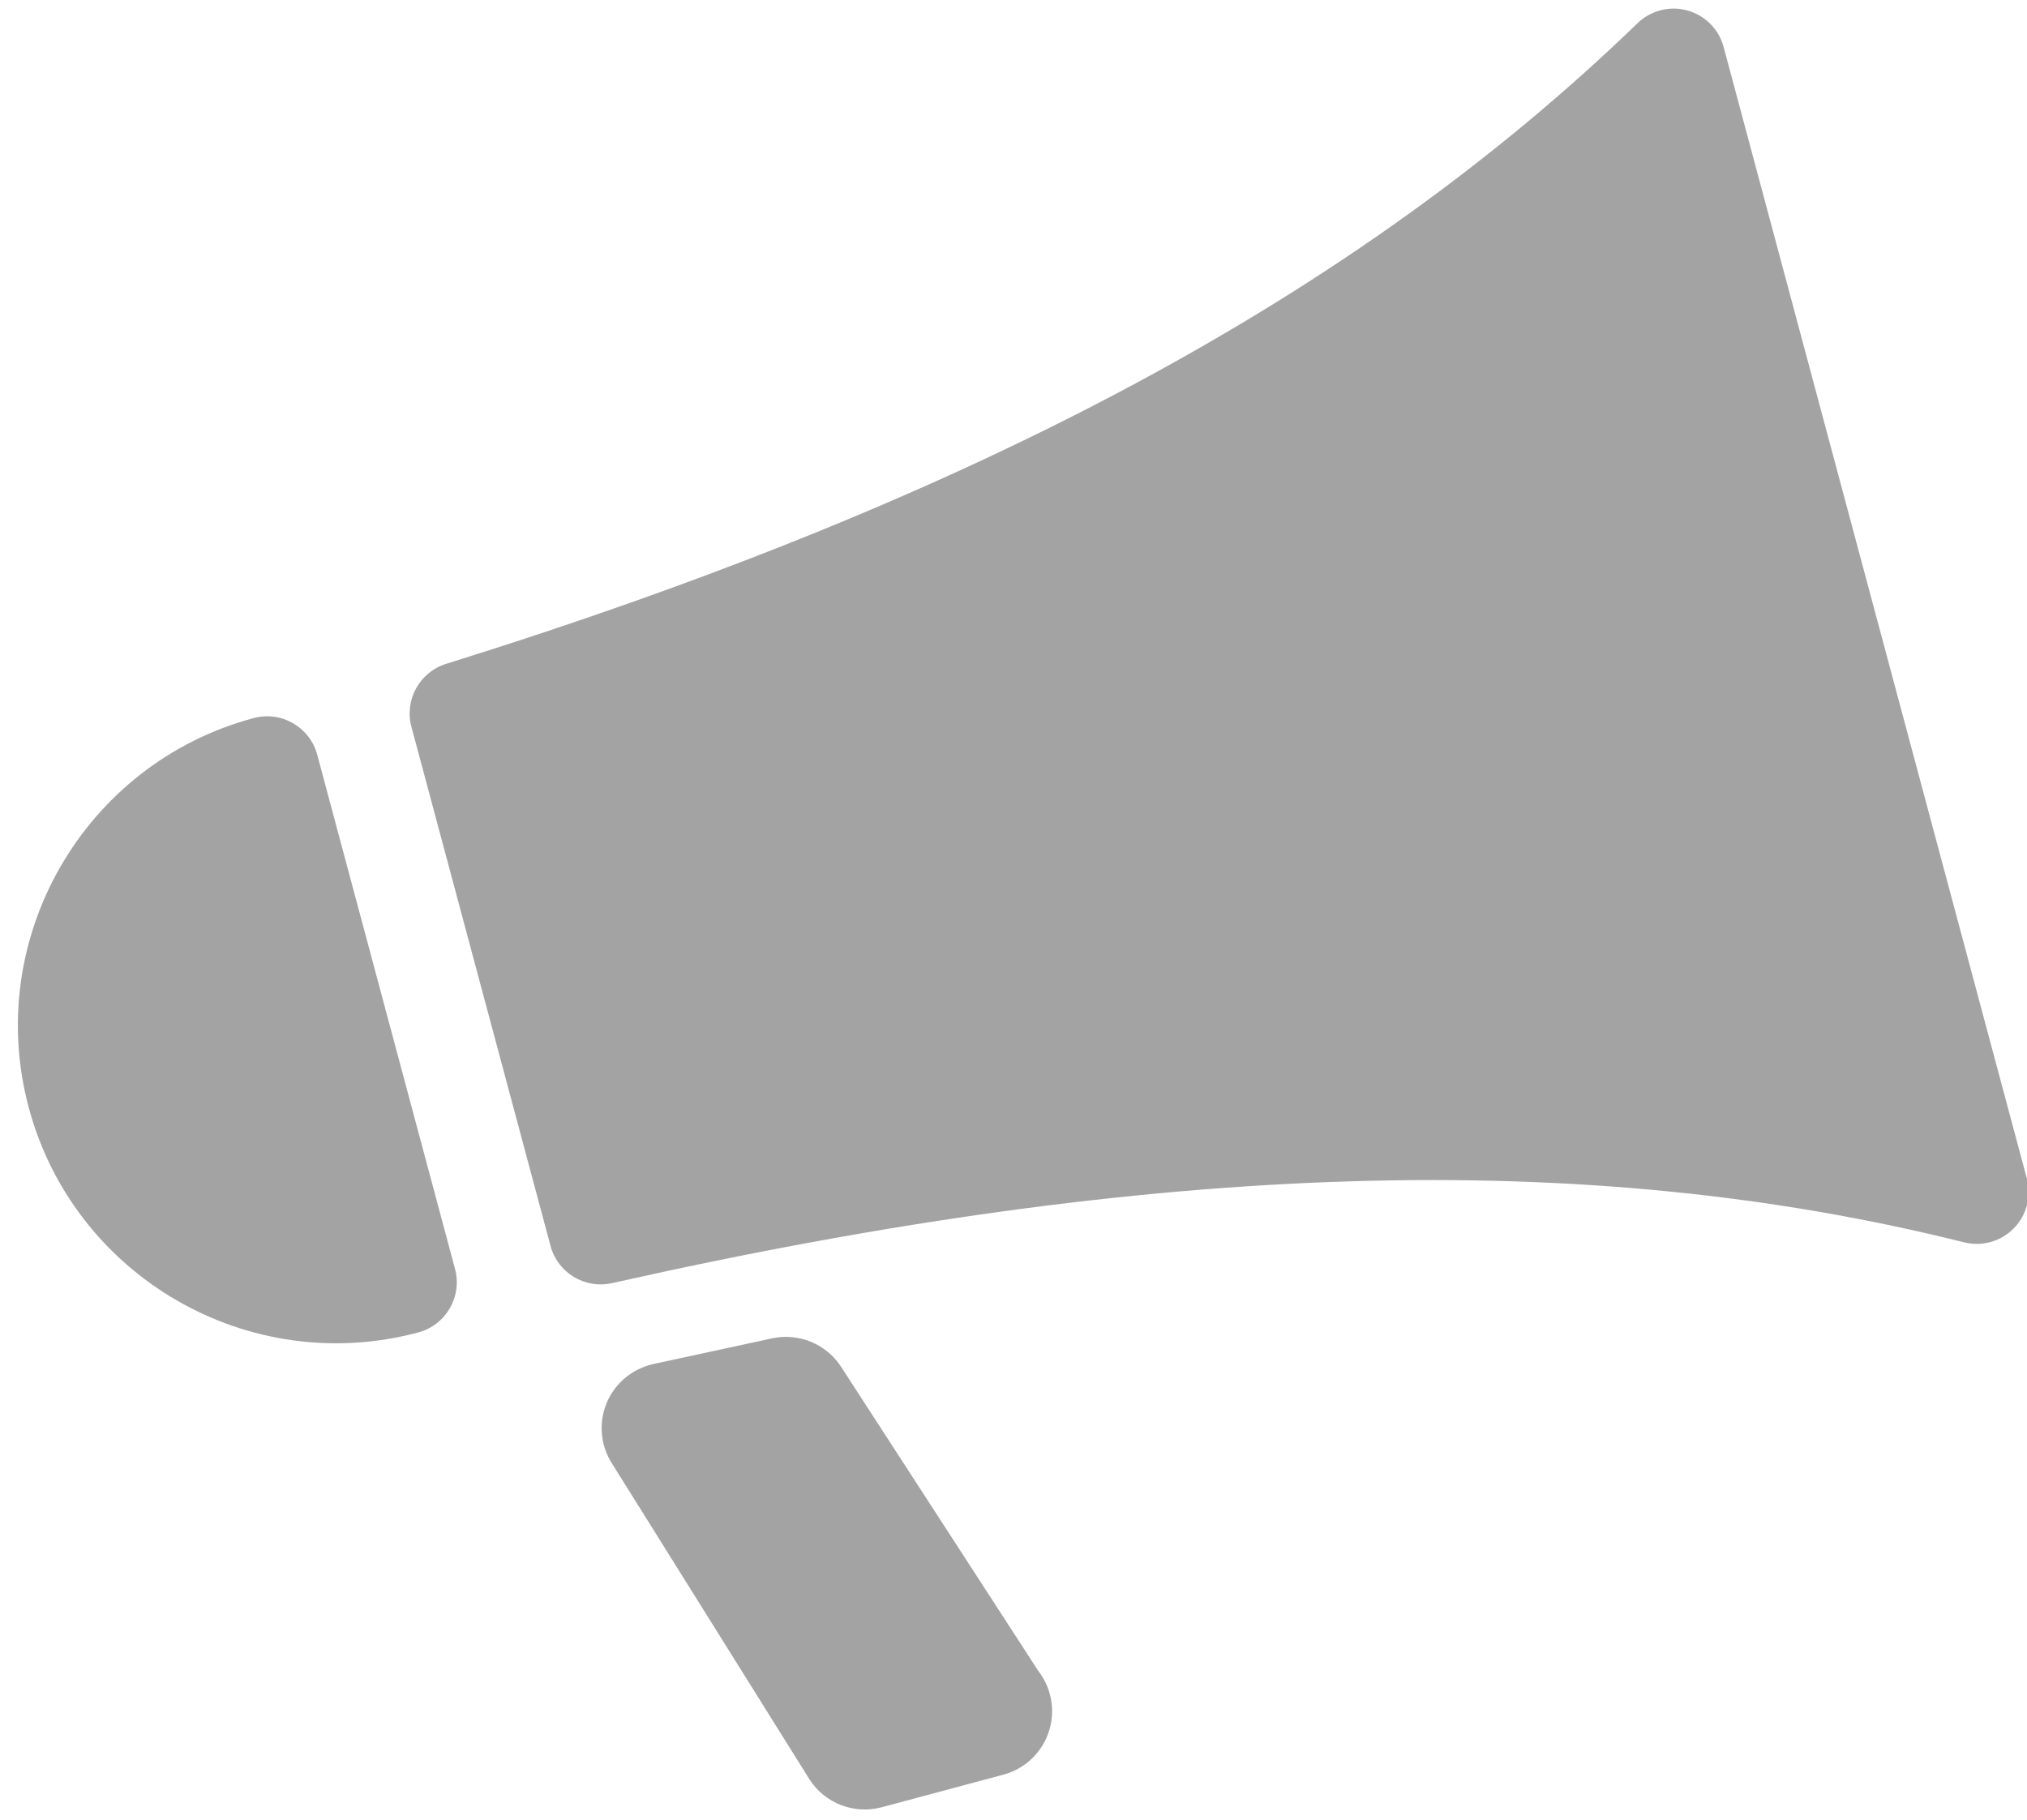
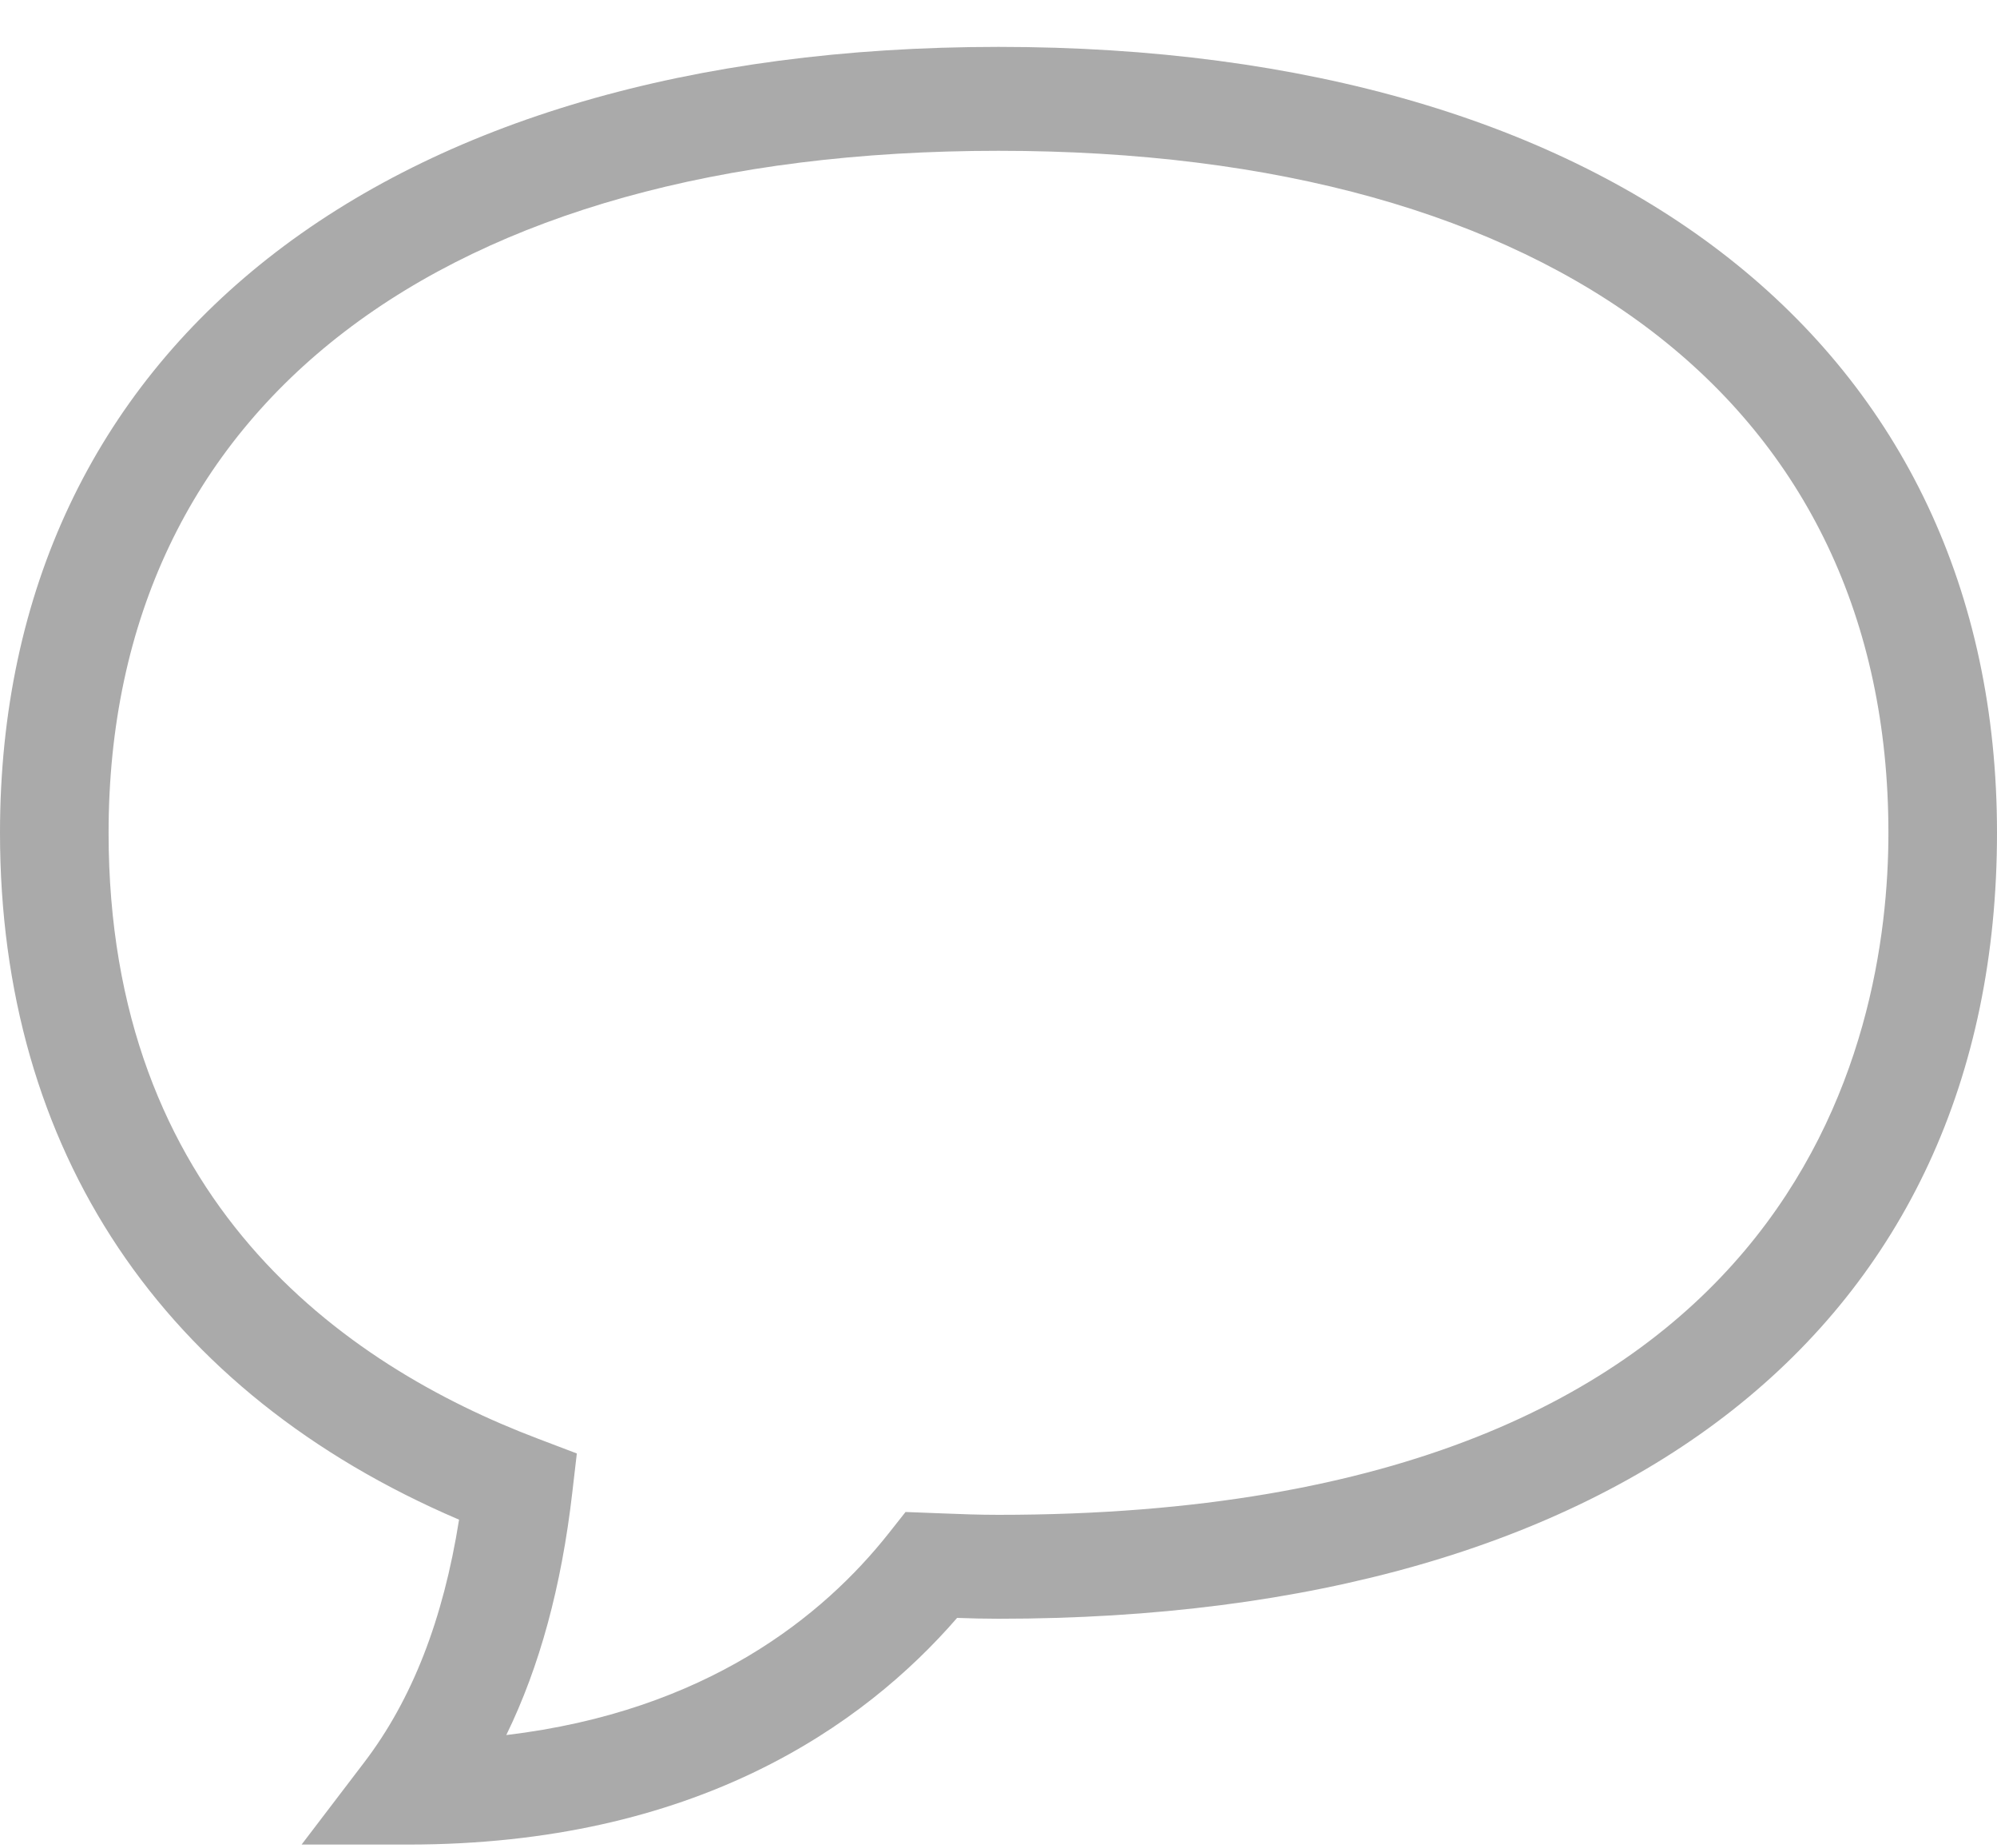
- <svg xmlns="http://www.w3.org/2000/svg" width="49px" height="44px" viewBox="0 0 49 44" version="1.1">
+ <svg xmlns="http://www.w3.org/2000/svg" width="40px" height="37px" viewBox="0 0 40 37" version="1.1">
  <defs />
  <g id="Page-1" stroke="none" stroke-width="1" fill="none" fill-rule="evenodd">
-     <g id="Menu-options" transform="translate(-1099, -1239)" fill="#A3A3A3">
-       <g id="Imported-Layers-4" transform="translate(1123.046, 1262.897) rotate(-15) translate(-1123.046, -1262.897) translate(1099.505, 1243.715)">
-         <path d="M45.835,0.678 C45.453,0.453 44.977,0.447 44.589,0.664 C36.355,5.238 26.243,7.624 12.761,8.17 C12.088,8.198 11.558,8.751 11.558,9.423 L11.558,22.417 C11.558,23.09 12.088,23.642 12.761,23.67 C26.243,24.217 36.355,26.602 44.589,31.178 C44.779,31.283 44.99,31.335 45.199,31.335 C45.419,31.335 45.638,31.277 45.834,31.161 C46.217,30.936 46.452,30.525 46.452,30.081 L46.452,1.759 C46.453,1.315 46.218,0.903 45.835,0.678" id="Fill-1" />
-         <path d="M7.929,8.232 C3.69,8.232 0.24,11.681 0.24,15.921 C0.24,20.16 3.689,23.609 7.929,23.609 C8.622,23.609 9.184,23.048 9.184,22.355 L9.184,9.486 C9.184,8.793 8.622,8.232 7.929,8.232" id="Fill-2" />
-         <path d="M17.579,27.036 C17.369,26.42 16.806,25.995 16.154,25.961 L13.222,25.818 C12.703,25.795 12.2,26.024 11.883,26.439 C11.567,26.852 11.473,27.397 11.635,27.892 L14.268,36.499 C14.48,37.154 15.09,37.597 15.778,37.597 L18.821,37.597 C18.822,37.596 18.823,37.596 18.824,37.597 C19.701,37.597 20.412,36.885 20.412,36.01 C20.412,35.789 20.366,35.579 20.286,35.388 L17.579,27.036" id="Fill-3" />
-       </g>
+     <g id="INN-Homepage" transform="translate(-1099, -1325)" fill="#AAAAAA">
+       <path d="M1107.18,1361.939 L1105.041,1361.939 L1106.3,1360.287 C1107.252,1359.036 1107.876,1357.444 1108.195,1355.433 C1102.256,1352.894 1099,1348.039 1099,1341.678 C1099,1331.97 1106.662,1325.939 1119,1325.939 C1131.336,1325.939 1139,1331.97 1139,1341.678 C1139,1351.533 1131.524,1357.417 1119,1357.417 C1118.721,1357.417 1118.446,1357.41 1118.171,1357.4 C1116.293,1359.565 1112.923,1361.939 1107.18,1361.939 M1119,1328.02 C1107.839,1328.02 1101.175,1333.125 1101.175,1341.678 C1101.175,1349.015 1105.856,1352.328 1109.783,1353.814 L1110.554,1354.107 L1110.462,1354.898 C1110.245,1356.772 1109.81,1358.375 1109.141,1359.746 C1113.156,1359.268 1115.496,1357.352 1116.796,1355.712 L1117.138,1355.279 L1117.868,1355.307 C1118.242,1355.322 1118.618,1355.336 1119,1355.336 C1135.087,1355.336 1136.825,1345.784 1136.825,1341.678 C1136.825,1333.125 1130.161,1328.02 1119,1328.02" id="Fill-59" />
    </g>
  </g>
</svg>
